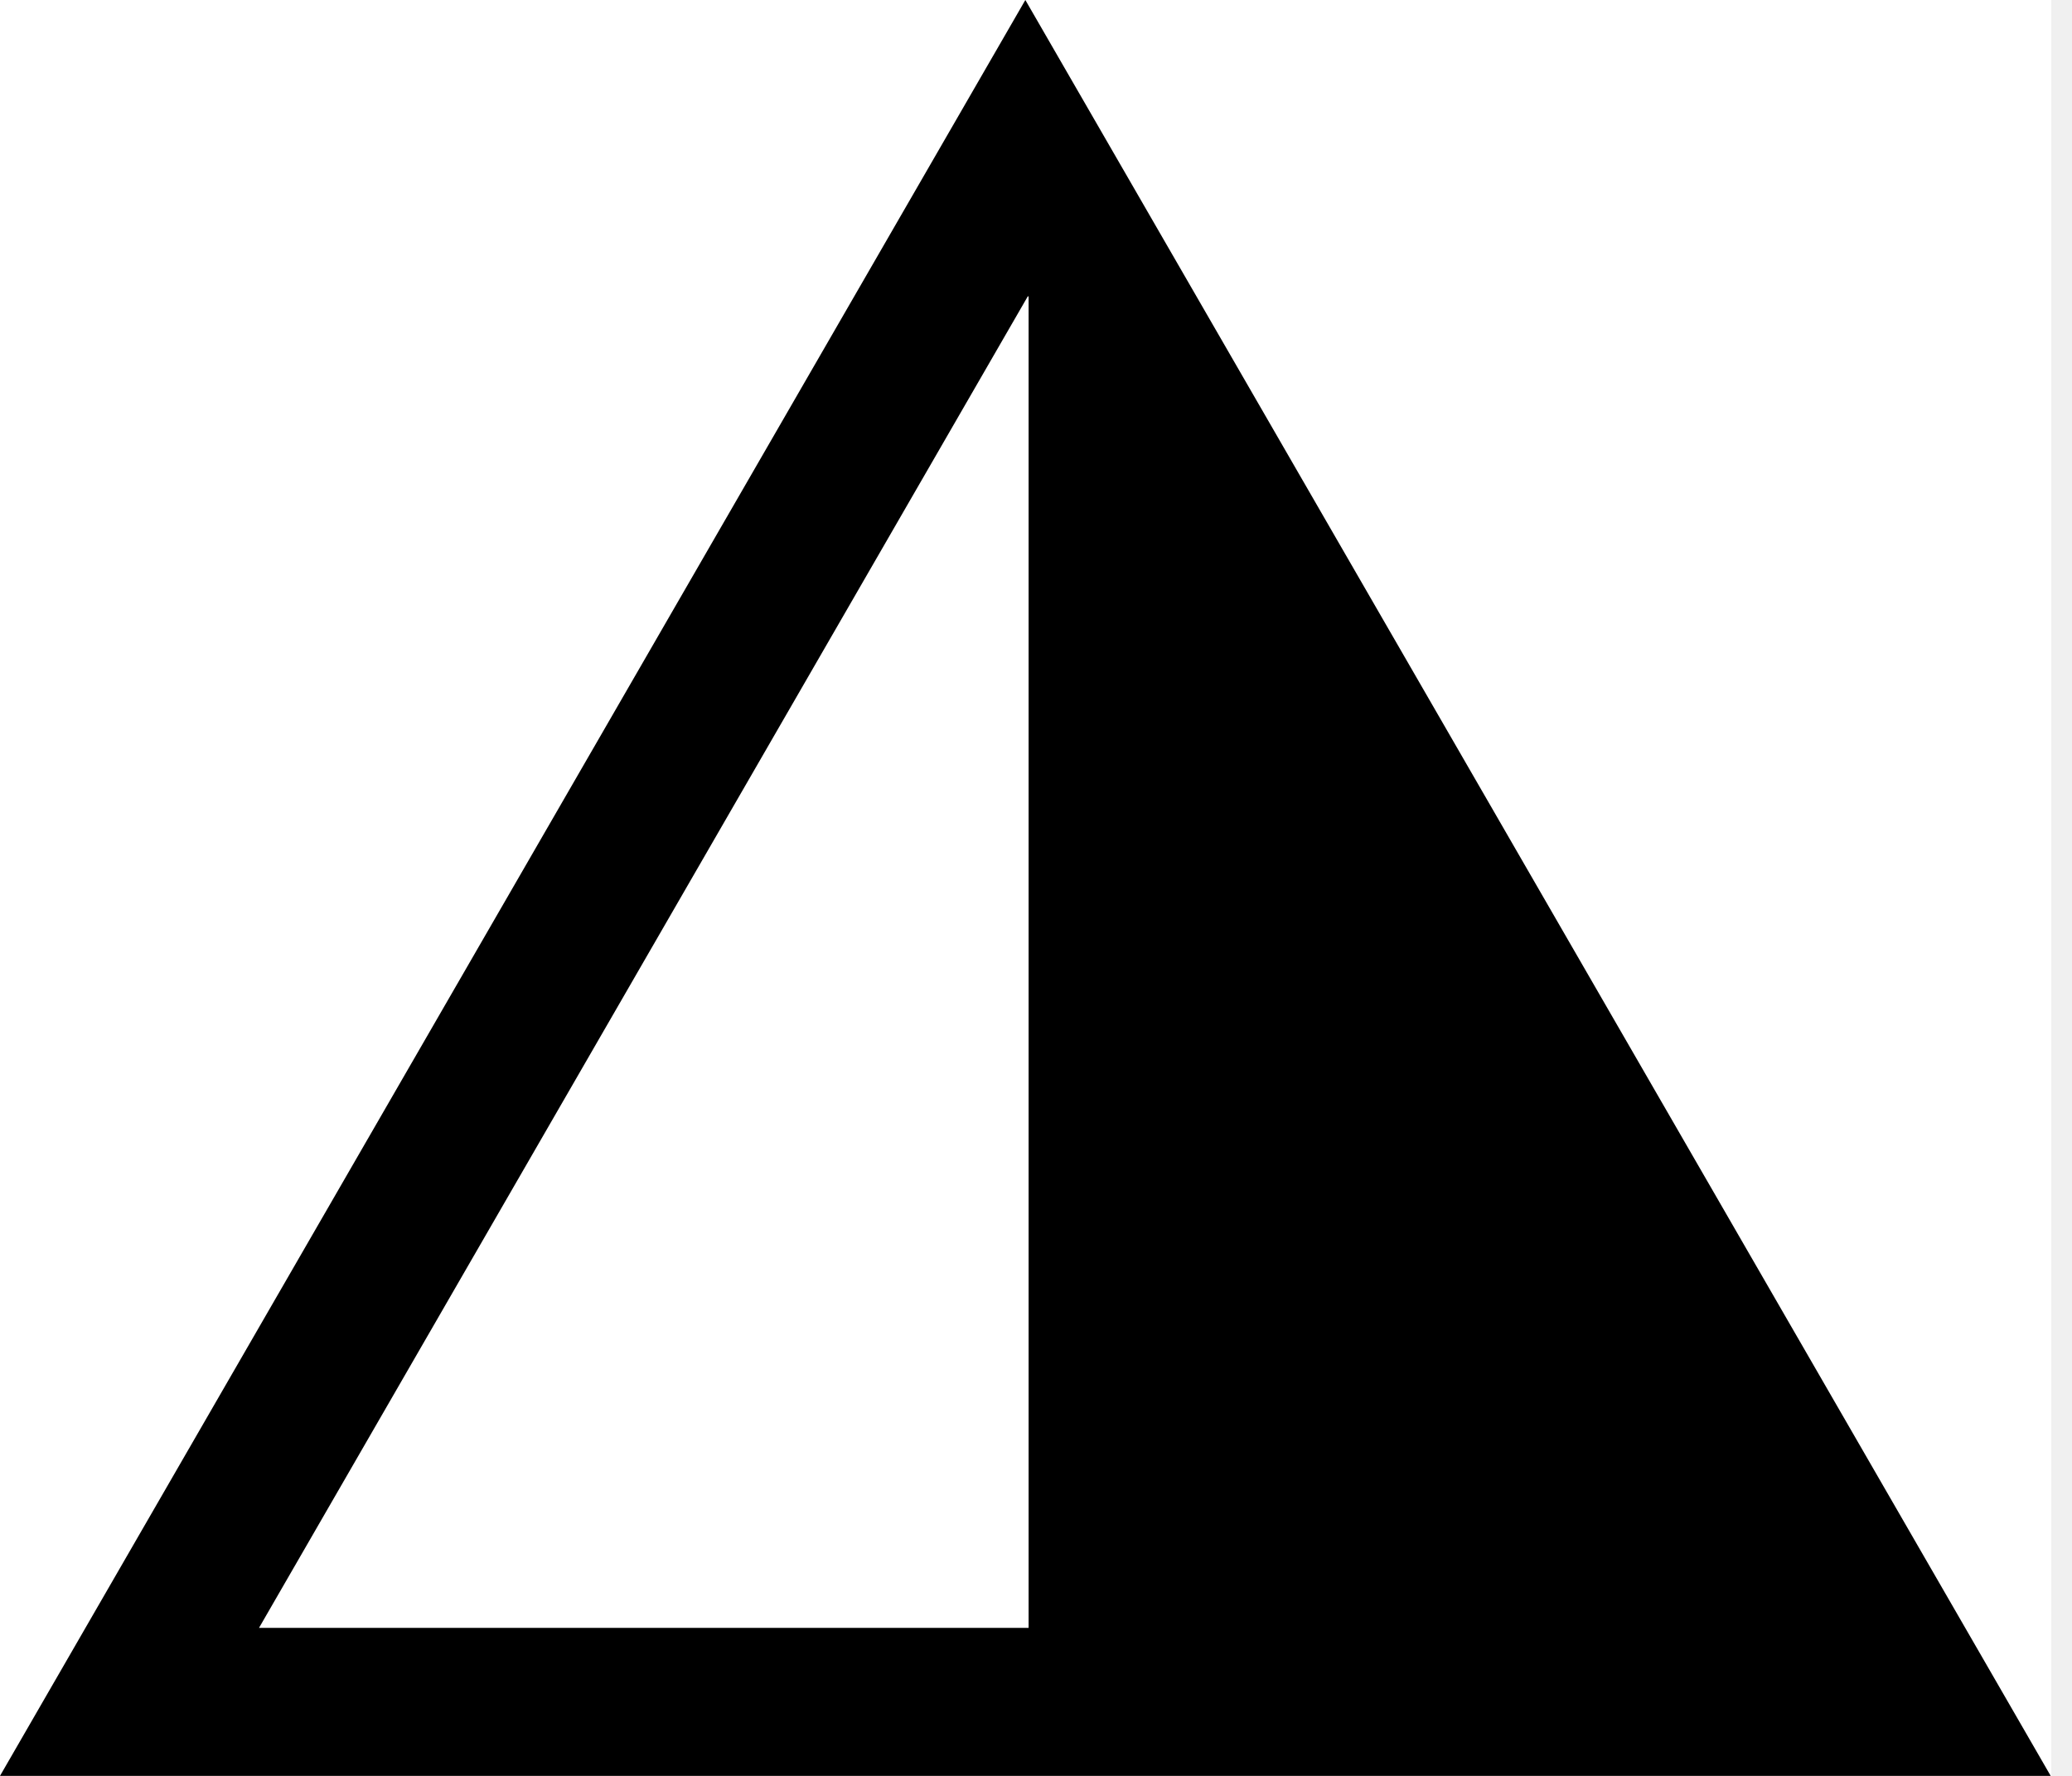
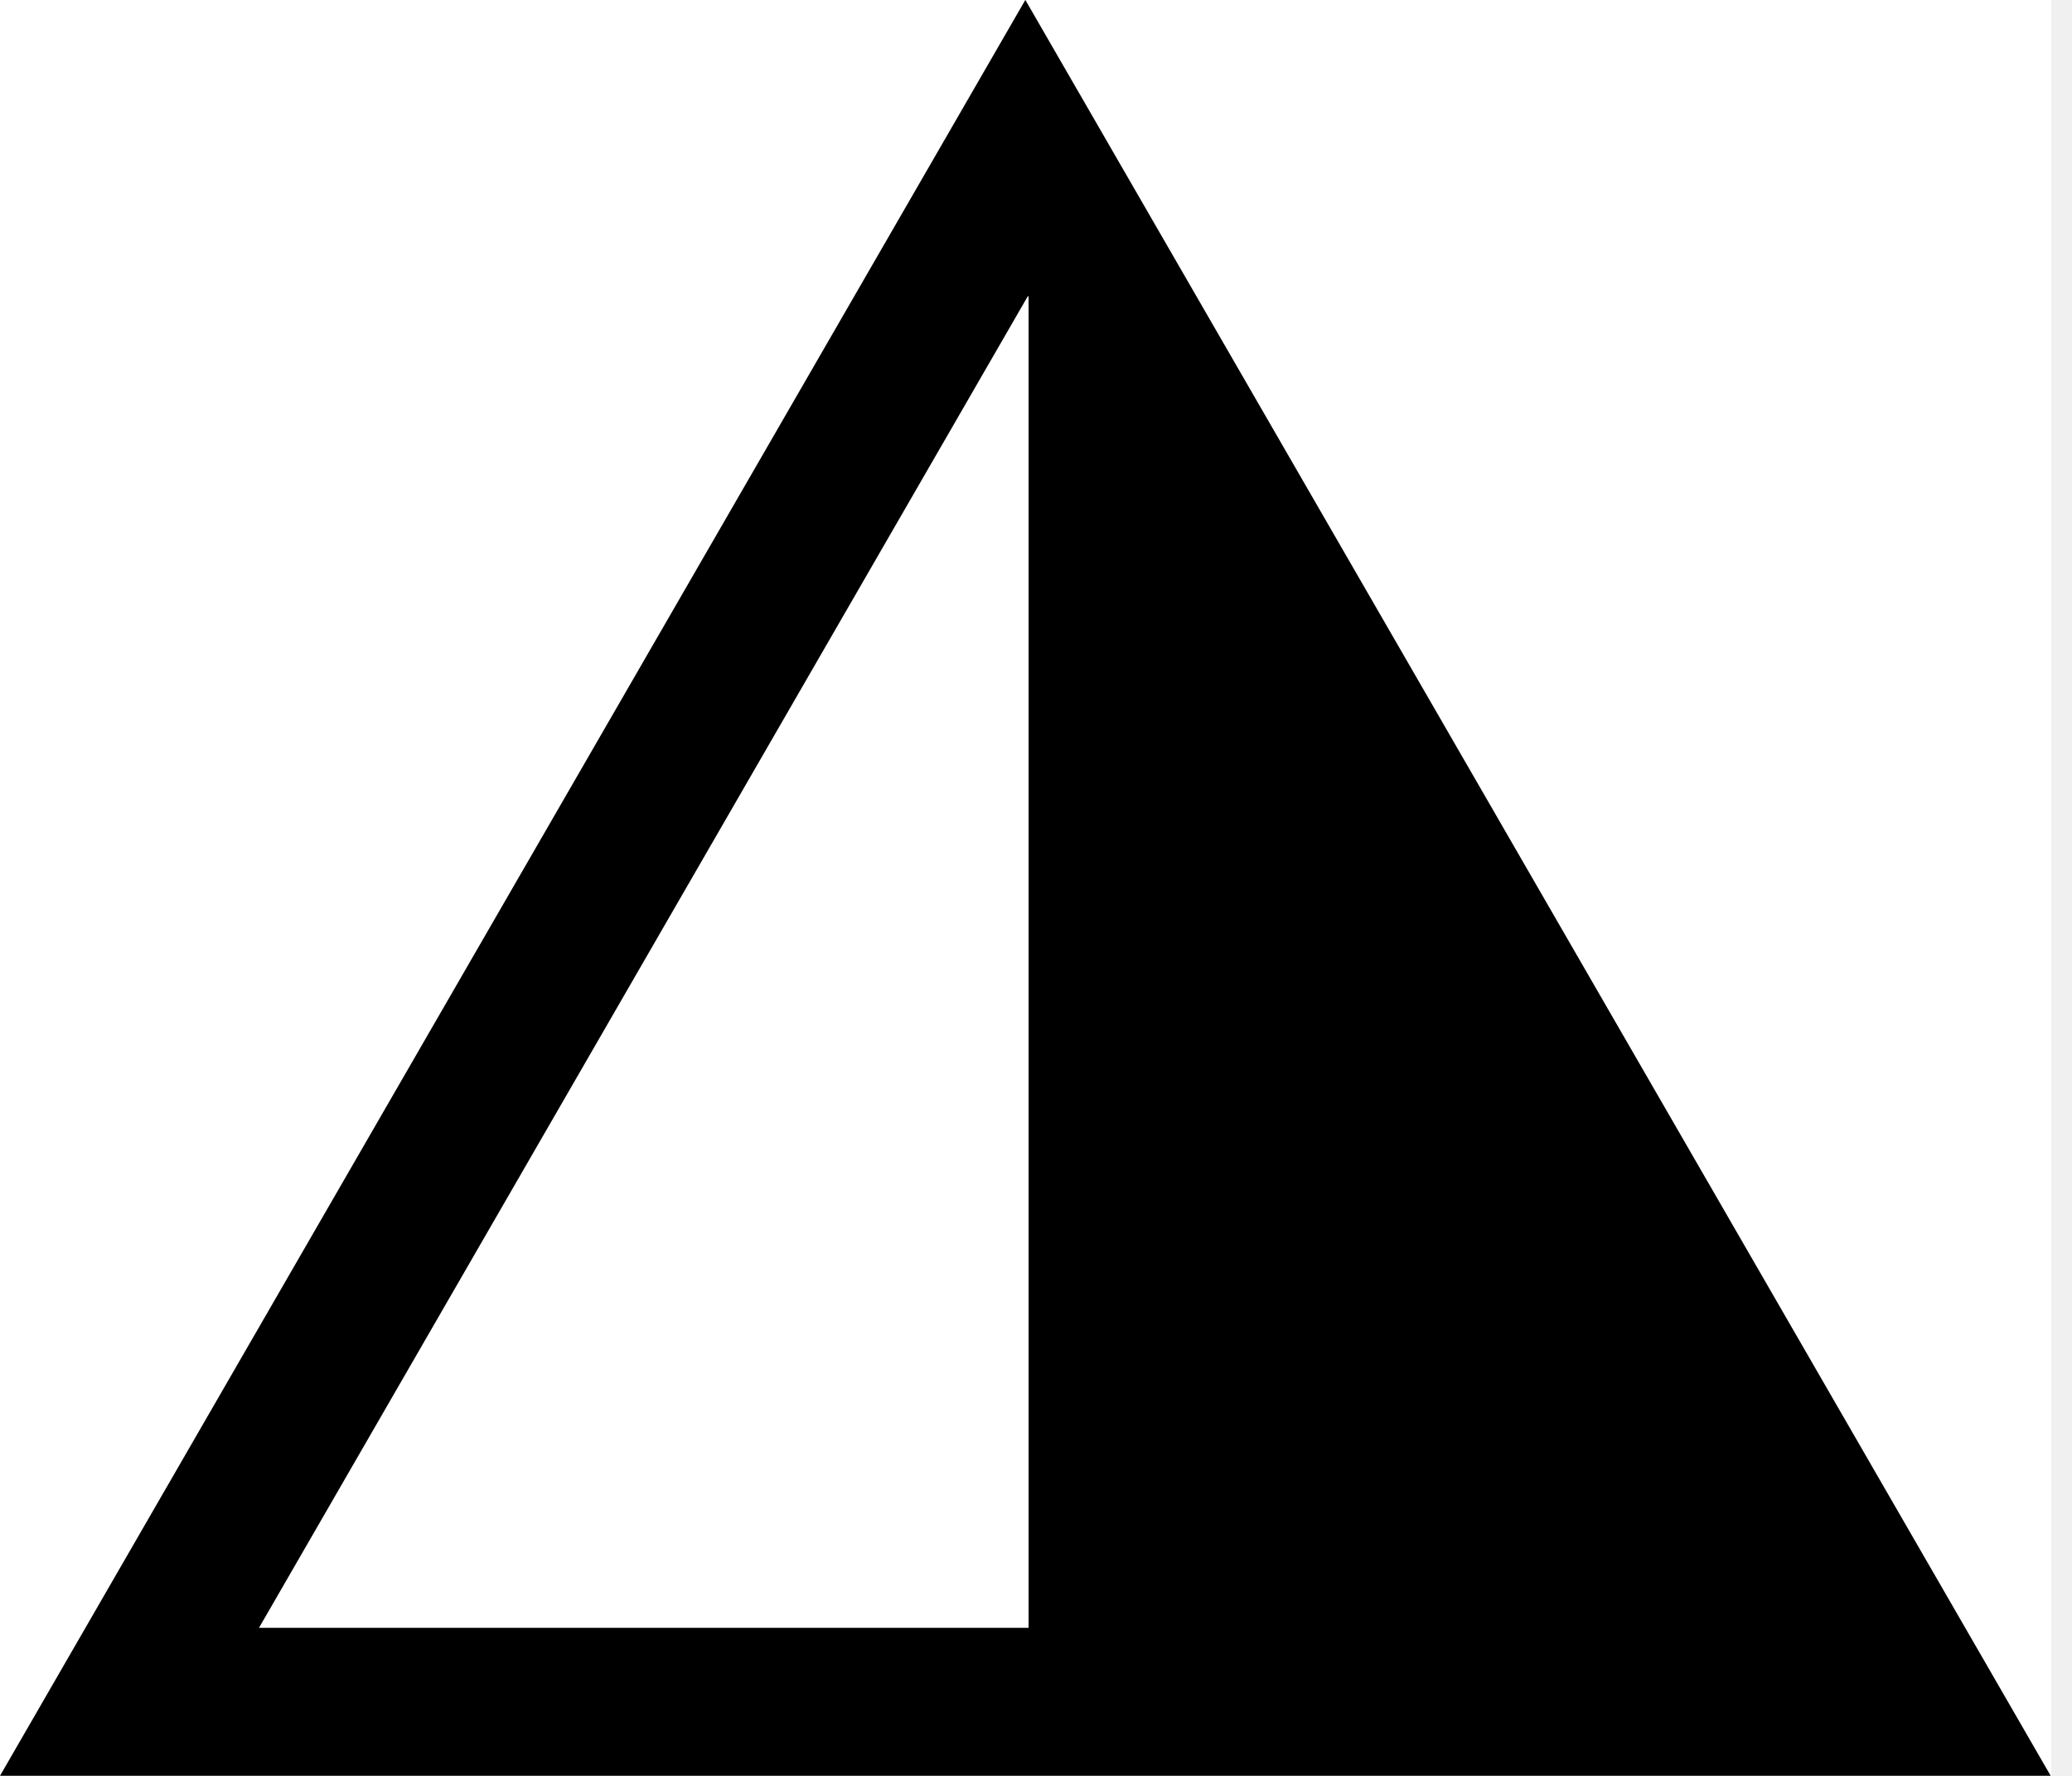
- <svg xmlns="http://www.w3.org/2000/svg" xmlns:xlink="http://www.w3.org/1999/xlink" width="700" height="600" viewBox="0 0 700 600" version="1.1">
-   <g id="Canvas" transform="matrix(50 0 0 50 -2700 -8500)">
+ <svg xmlns="http://www.w3.org/2000/svg" xmlns:xlink="http://www.w3.org/1999/xlink" width="1166.67" height="1000" viewBox="0 0 1166.67 1000" version="1.1">
+   <g id="Canvas" transform="matrix(83.3333 0 0 83.3333 -4500 -14166.7)">
    <g id="u25ED-UP-POINTING TRIANGLE WITH LEFT HALF BLACK" style="mix-blend-mode:normal;">
      <path d="M 54 170L 67.86 170L 67.86 182L 54 182L 54 170Z" fill="#FFFFFF" />
      <g id="Subtract" style="mix-blend-mode:normal;">
        <use xlink:href="#path0_fill" transform="translate(54 170)" style="mix-blend-mode:normal;" />
      </g>
    </g>
  </g>
  <defs>
    <path id="path0_fill" fill-rule="evenodd" d="M 13.856 12L 6.928 0L 0 12L 13.856 12ZM 6.946 2L 6.95 2.007L 6.95 11L 1.75 11L 6.946 2Z" />
  </defs>
</svg>
